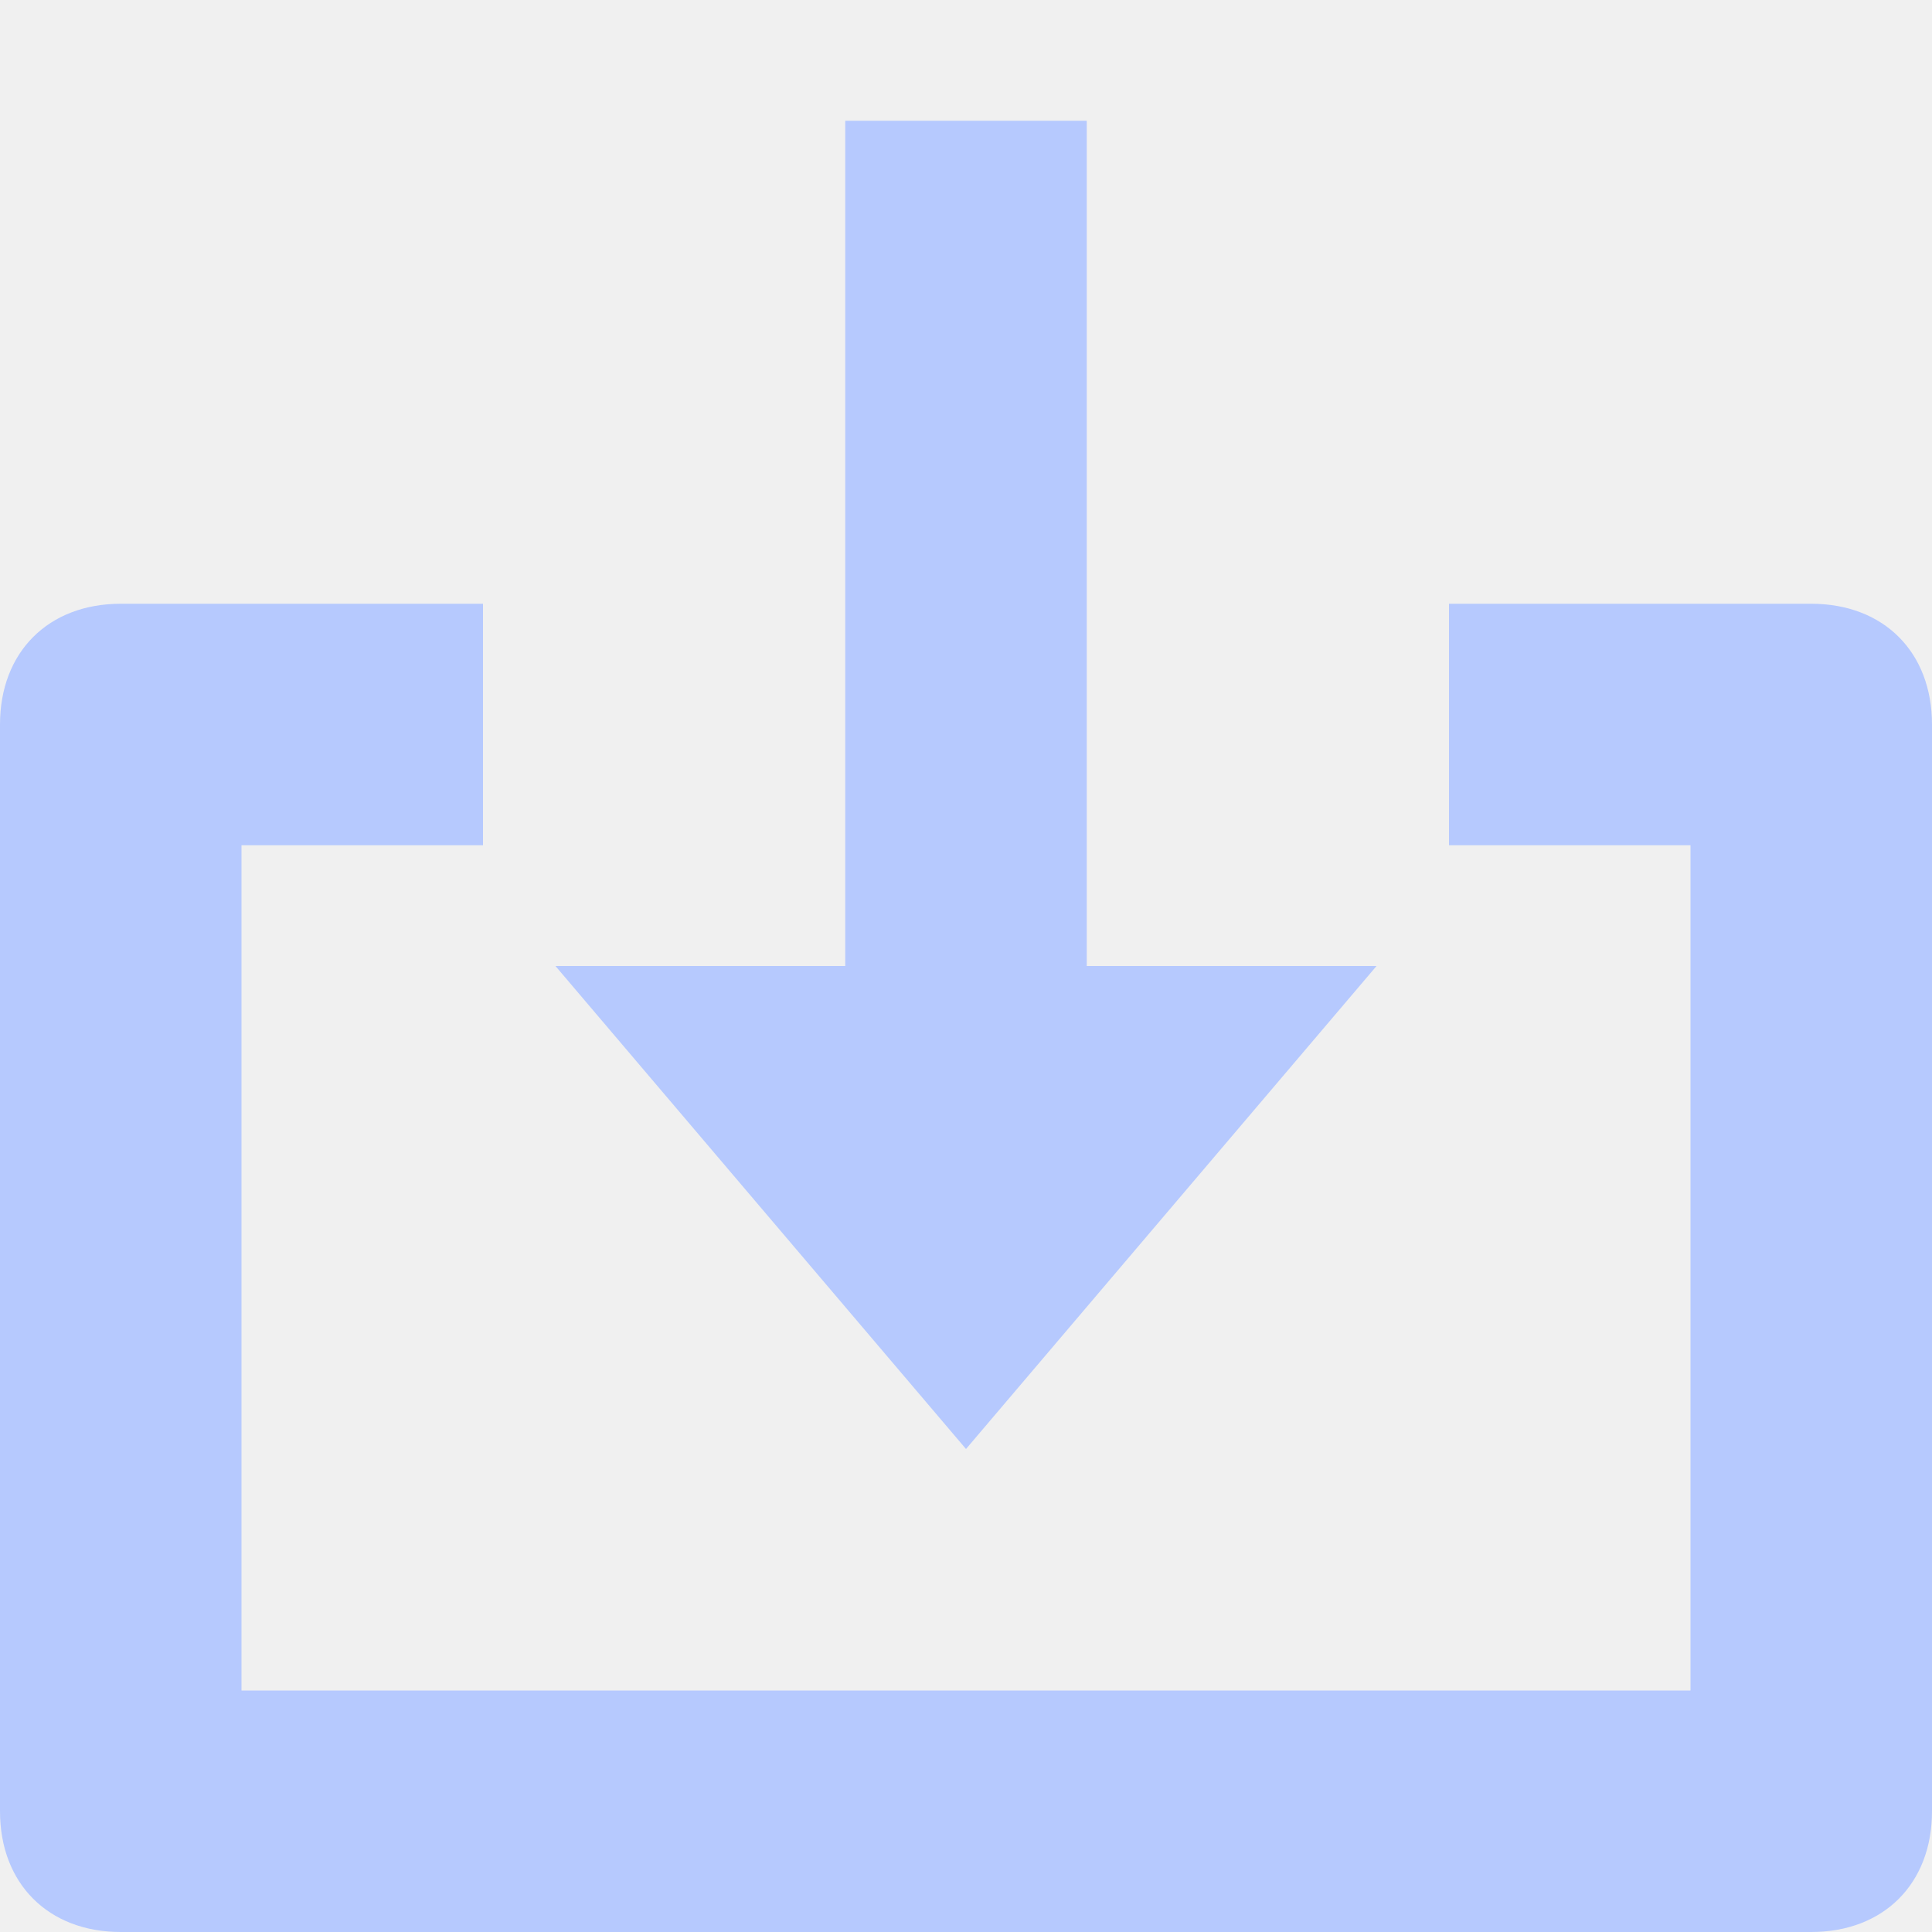
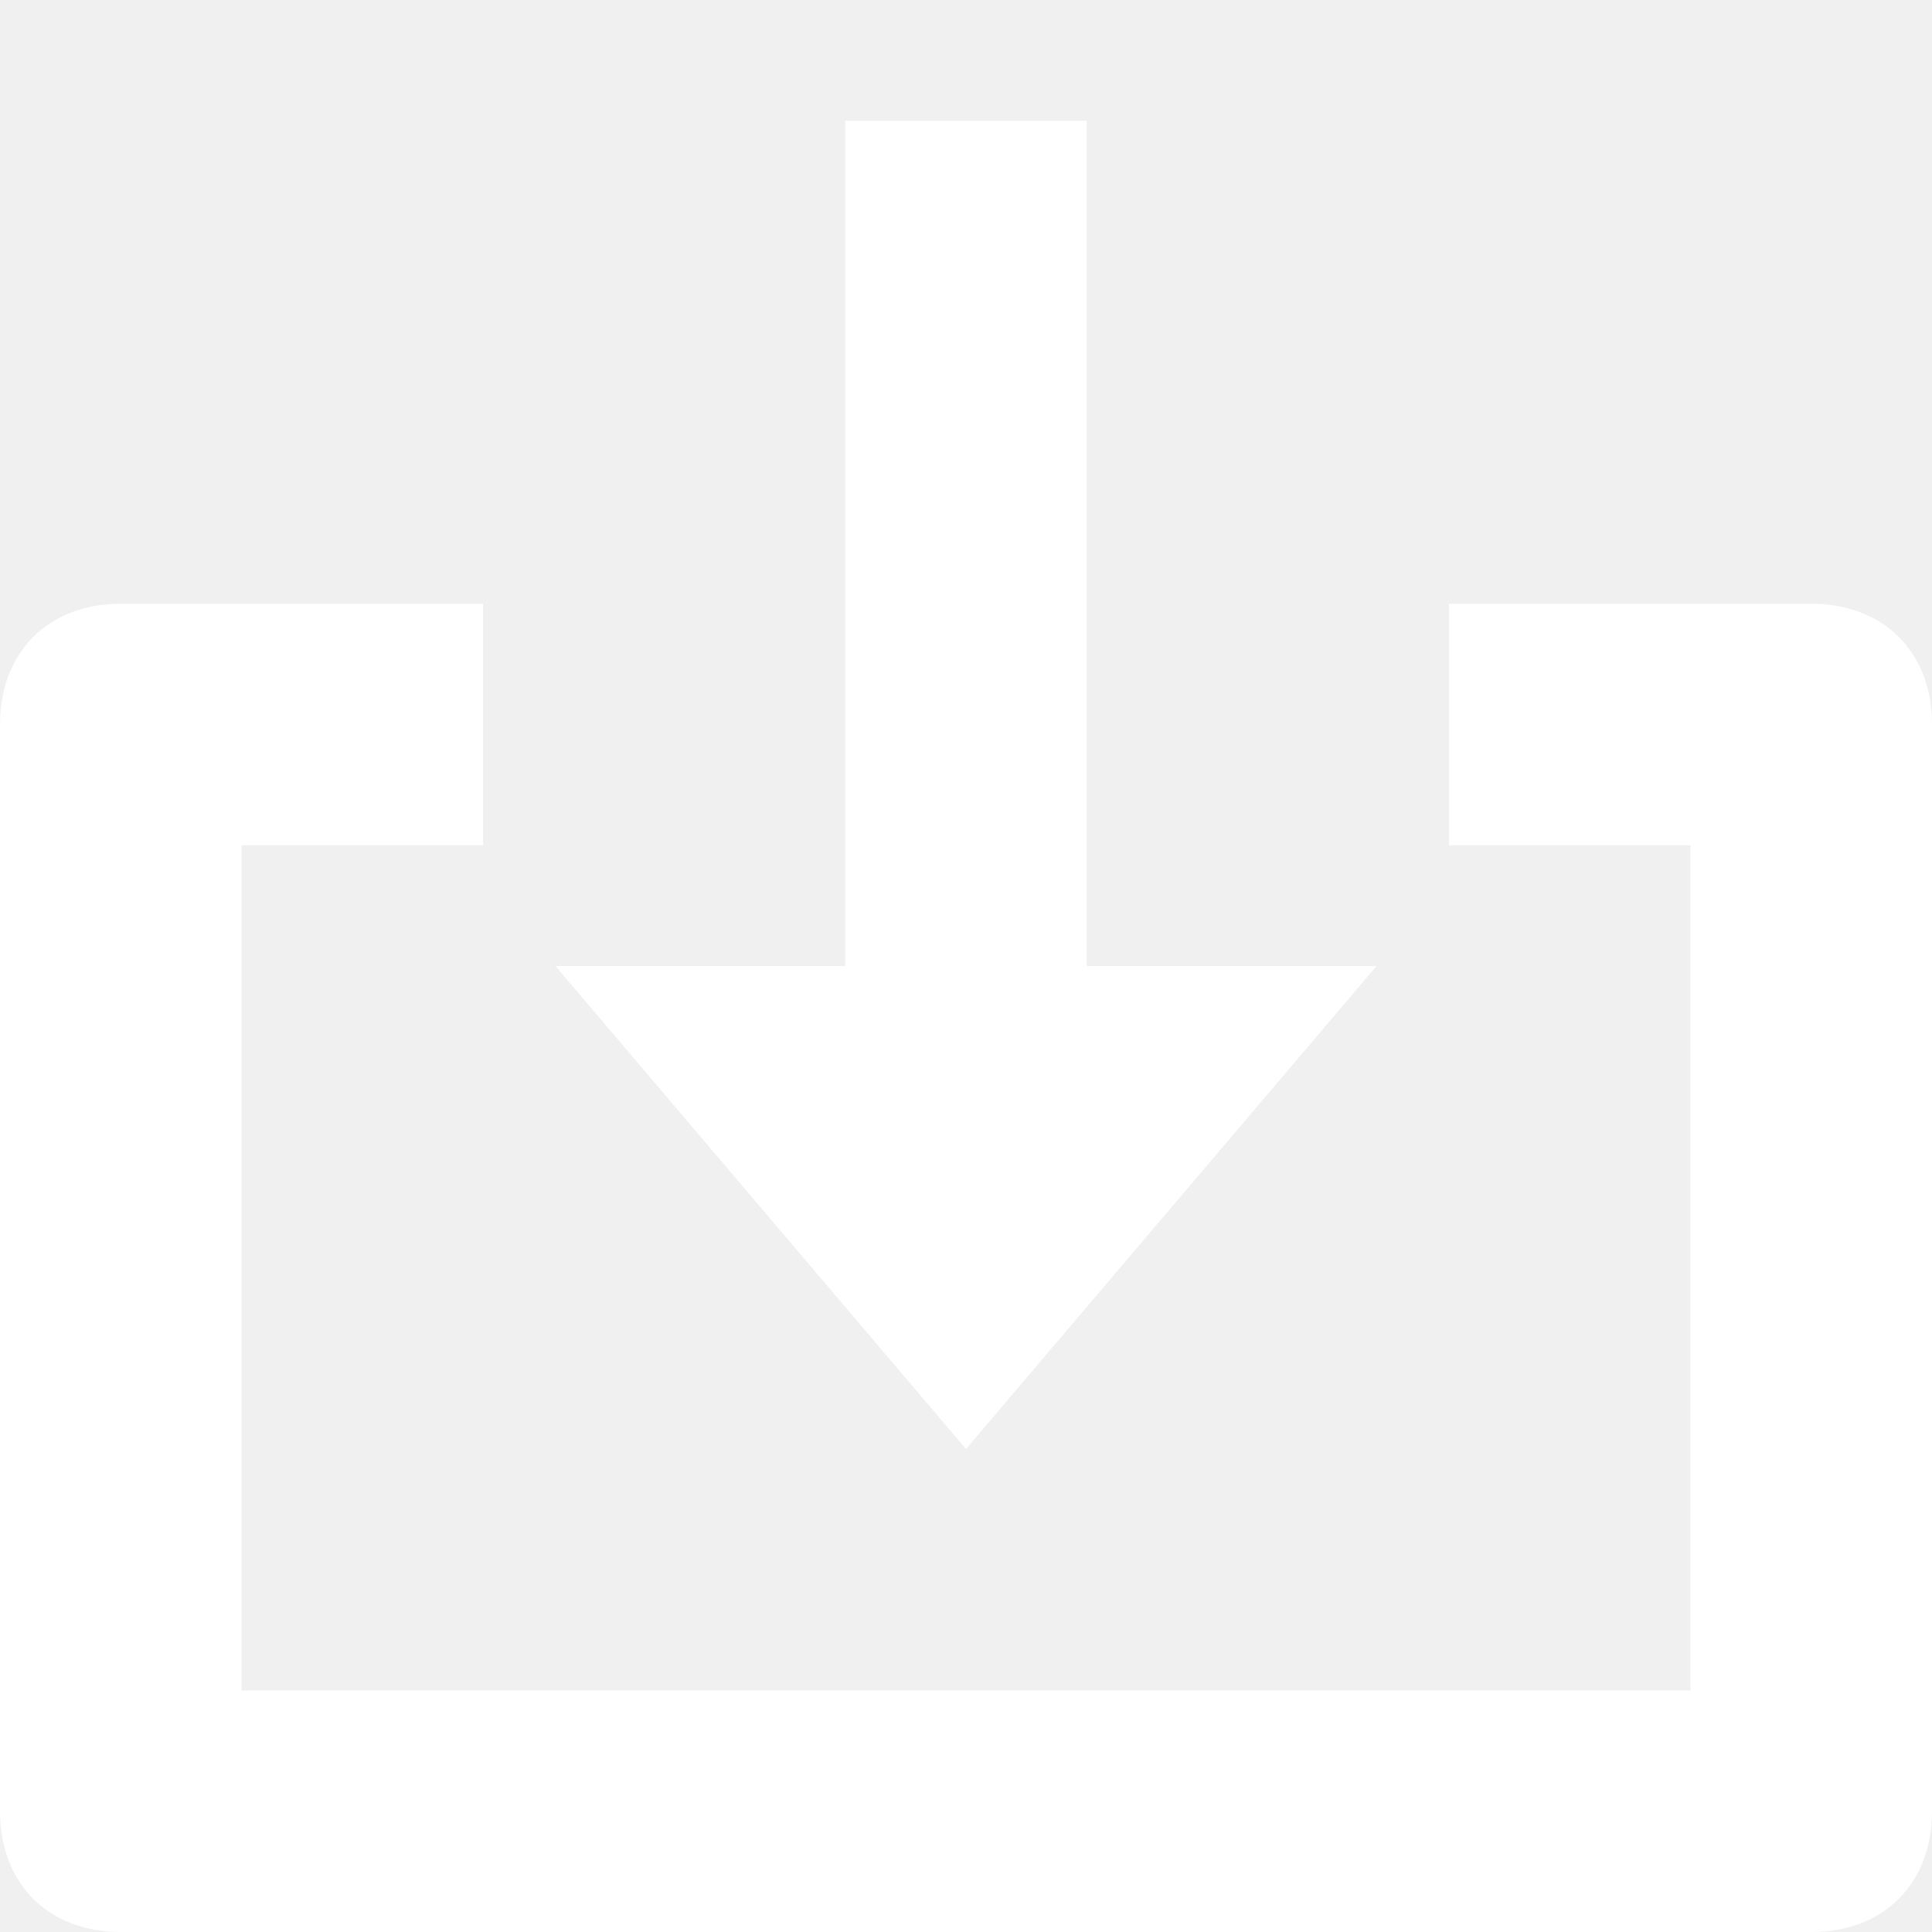
<svg xmlns="http://www.w3.org/2000/svg" xlink="http://www.w3.org/1999/xlink" x="0px" y="0px" width="16px" height="16px" viewBox="0 0 16 16">
  <g>
-     <polygon data-color="color-2" fill="#b6c9fe" points="9,8 9,1 7,1 7,8 4.6,8 8,12 11.4,8 " />
-     <path fill="#b6c9fe" d="M15,16H1c-0.6,0-1-0.4-1-1V6c0-0.6,0.4-1,1-1h3v2H2v7h12V7h-2V5h3c0.6,0,1,0.4,1,1v9C16,15.6,15.6,16,15,16z" />
+     <polygon data-color="color-2" fill="#ffffff" points="9,8 9,1 7,1 7,8 4.6,8 8,12 11.4,8 " />
+     <path fill="#ffffff" d="M15,16H1c-0.6,0-1-0.4-1-1V6c0-0.6,0.4-1,1-1h3v2H2v7h12V7h-2V5h3c0.6,0,1,0.4,1,1v9C16,15.6,15.6,16,15,16z" />
  </g>
</svg>
